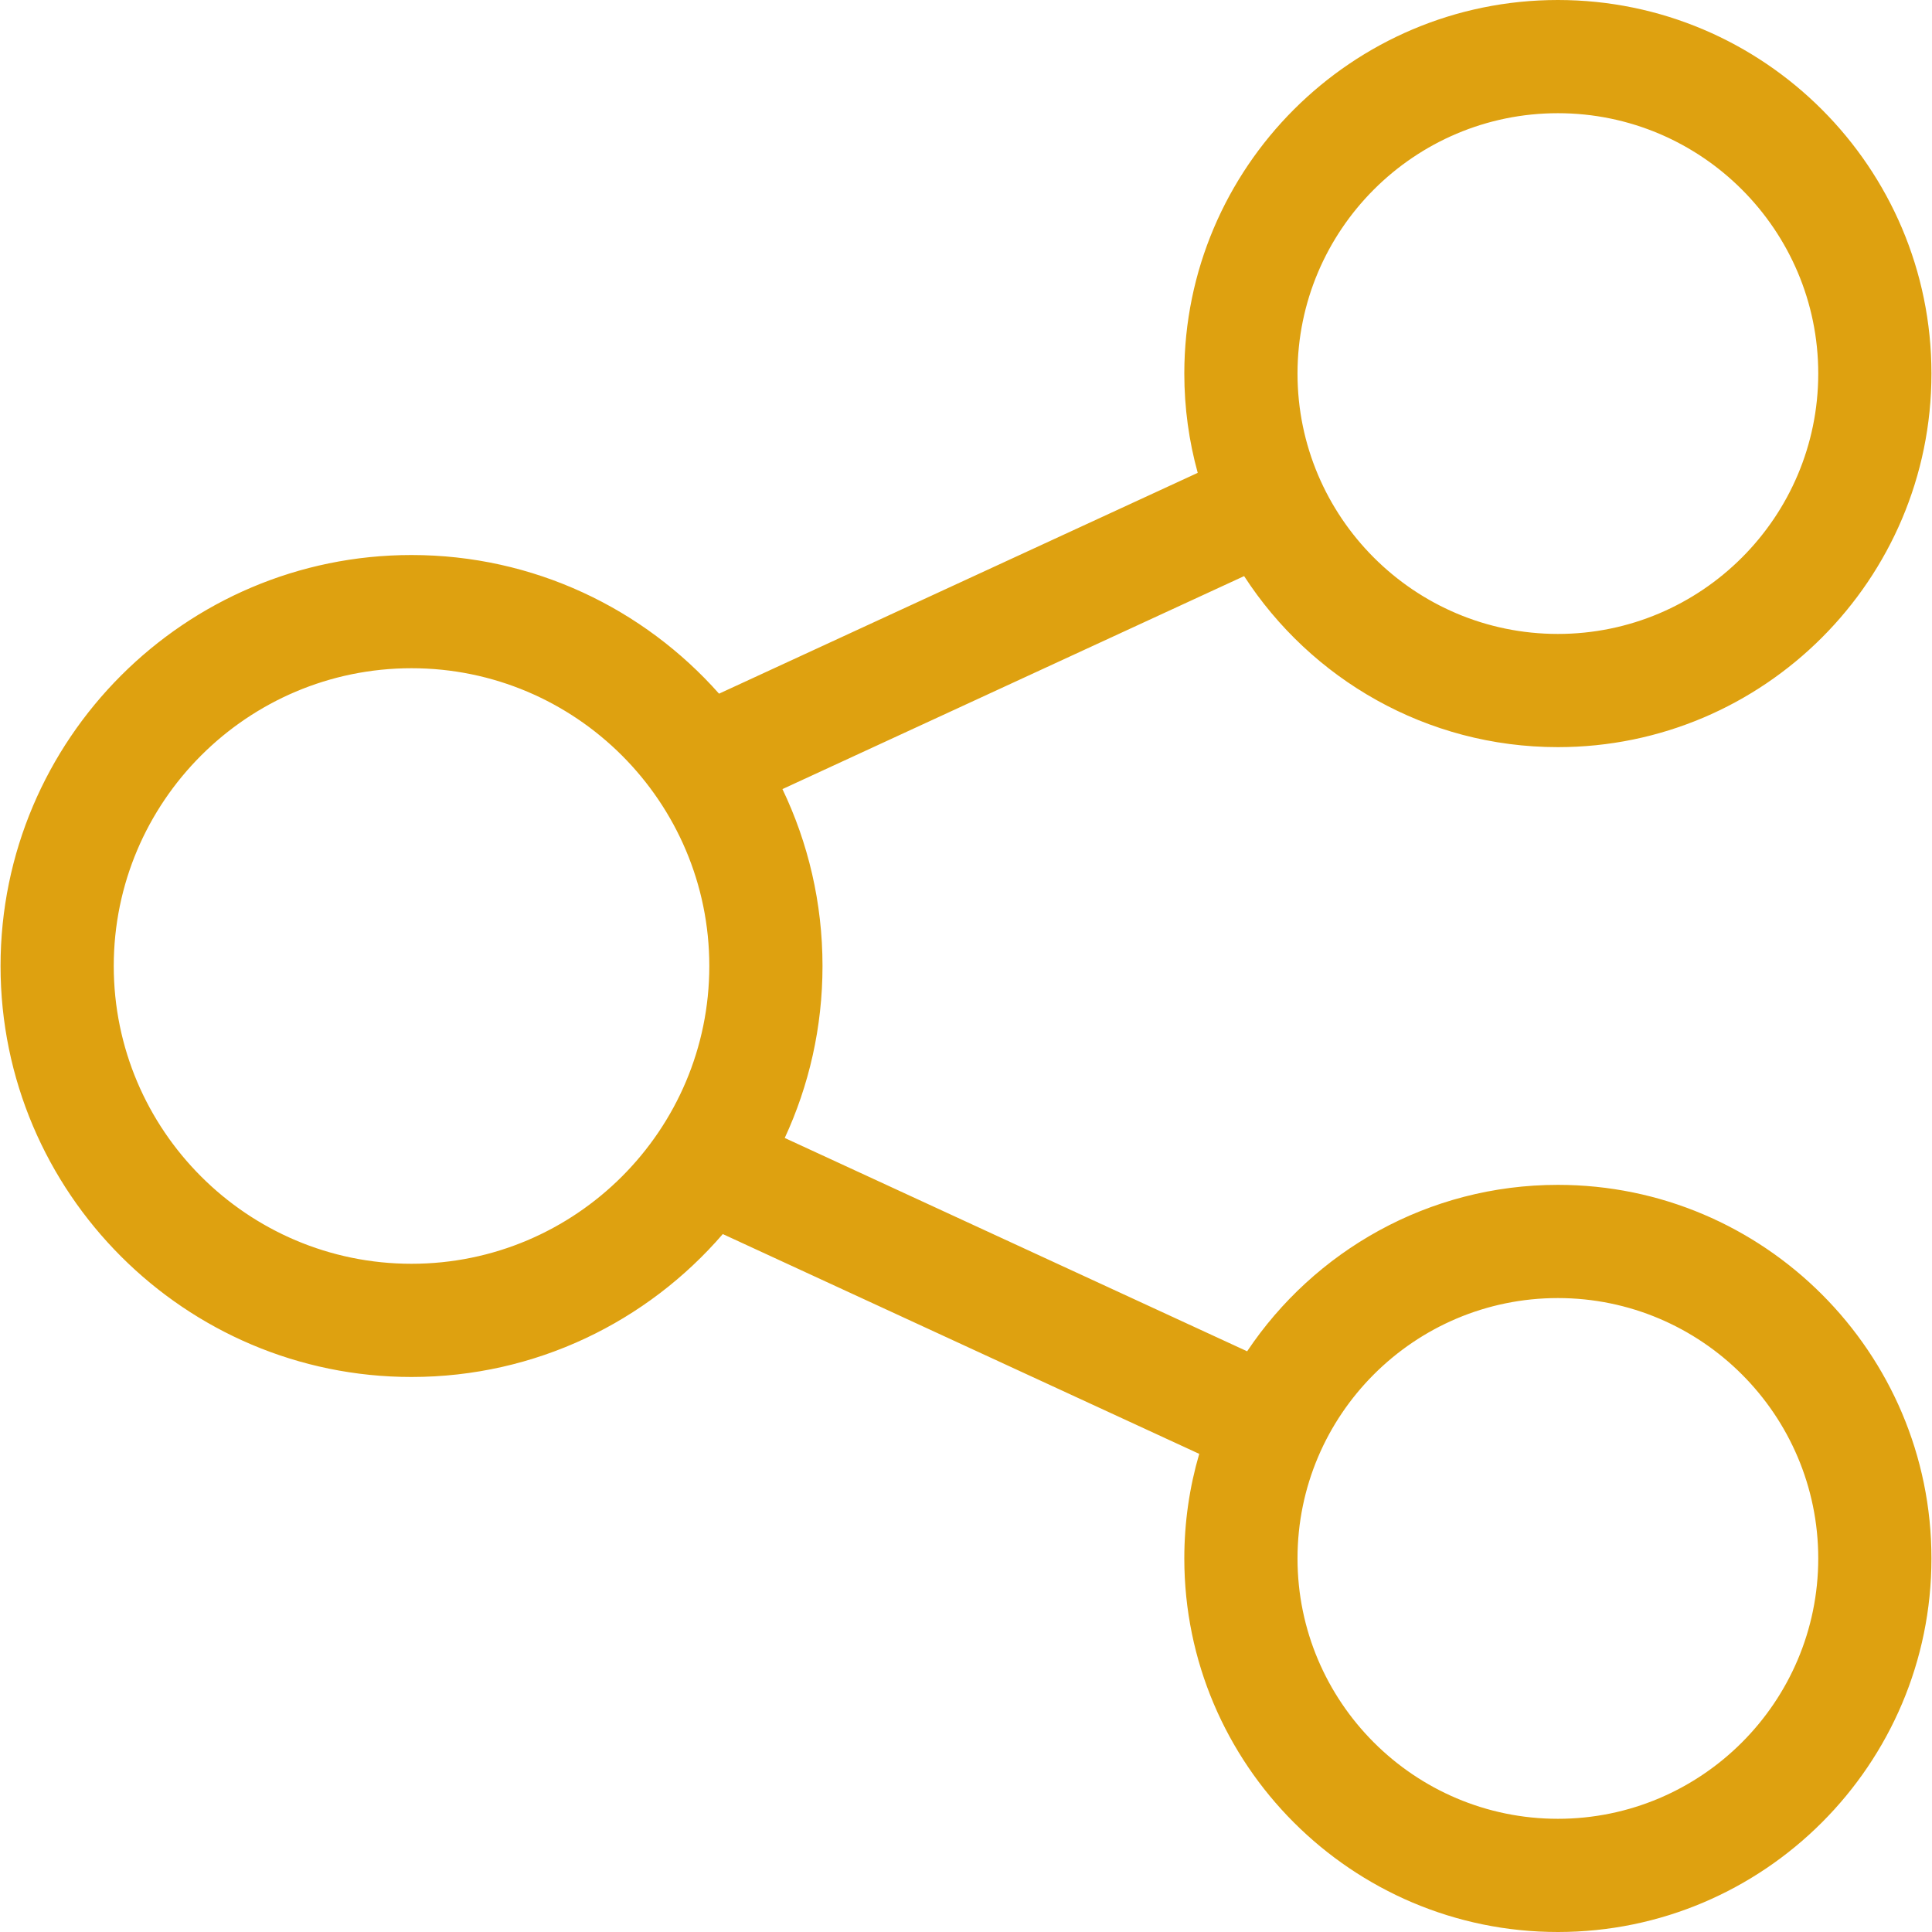
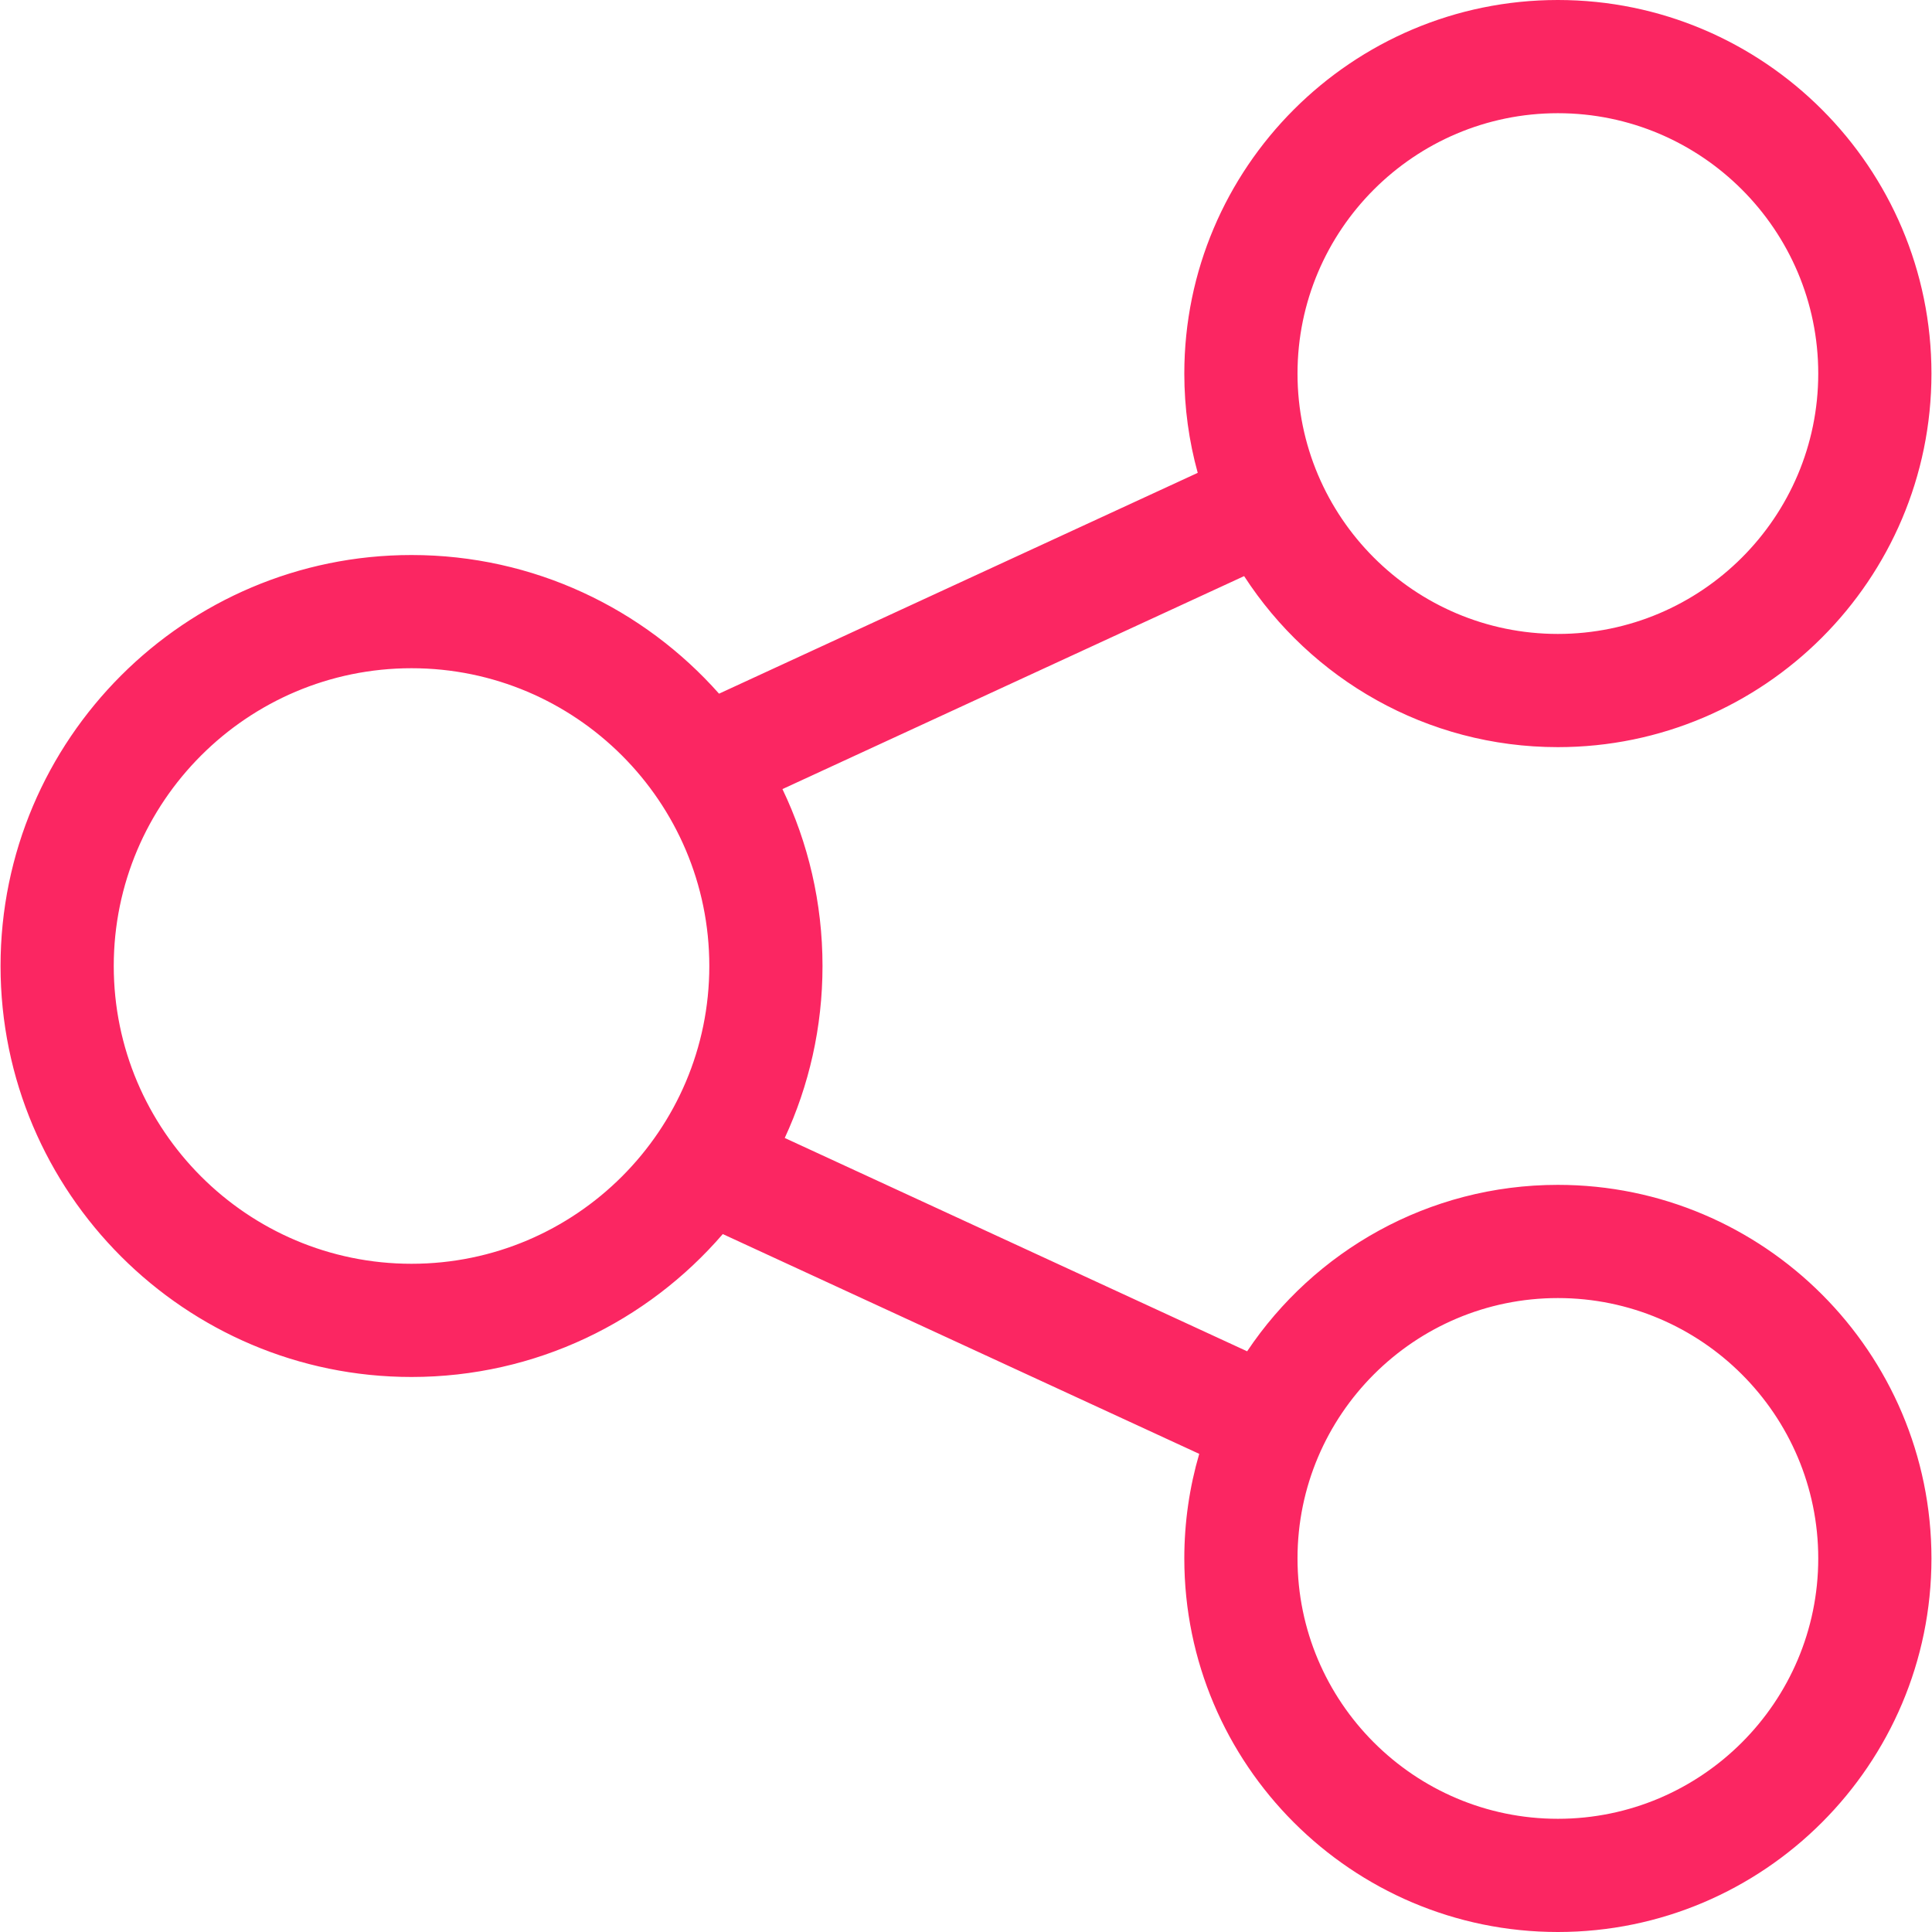
<svg xmlns="http://www.w3.org/2000/svg" version="1.1" id="Capa_1" x="0px" y="0px" viewBox="0 0 512 512" style="enable-background:new 0 0 512 512;" xml:space="preserve">
  <style type="text/css">
- 	.st0{fill:#DEA110;}
+ 	.st0{fill:#fb2662;}
</style>
  <g>
    <g>
      <path class="st0" d="M412.854,314c-34.299,0-64.576,17.535-82.348,44.109l-122.541-56.533    c6.419-13.874,10.008-29.313,10.008-45.577c0-16.775-3.815-32.674-10.618-46.881l122.35-56.444    C347.359,179.929,378.034,198,412.854,198c54.589,0,99-44.411,99-99s-44.411-99-99-99s-99,44.411-99,99    c0,9.107,1.242,17.927,3.555,26.309L190.554,183.83c-19.968-22.522-49.099-36.744-81.495-36.744    C49.004,147.086,0.146,195.945,0.146,256S49.004,364.914,109.06,364.914c32.935,0,62.5-14.696,82.488-37.872l126.259,58.247    c-2.569,8.797-3.953,18.095-3.953,27.711c0,54.589,44.411,99,99,99s99-44.411,99-99S467.443,314,412.854,314z M412.854,30    c38.047,0,69,30.953,69,69s-30.953,69-69,69s-69-30.953-69-69S374.807,30,412.854,30z M109.06,334.914    c-43.513,0-78.914-35.4-78.914-78.914s35.4-78.914,78.914-78.914s78.914,35.4,78.914,78.914S152.573,334.914,109.06,334.914z     M412.854,482c-38.047,0-69-30.953-69-69s30.953-69,69-69s69,30.953,69,69S450.901,482,412.854,482z" />
    </g>
  </g>
</svg>
